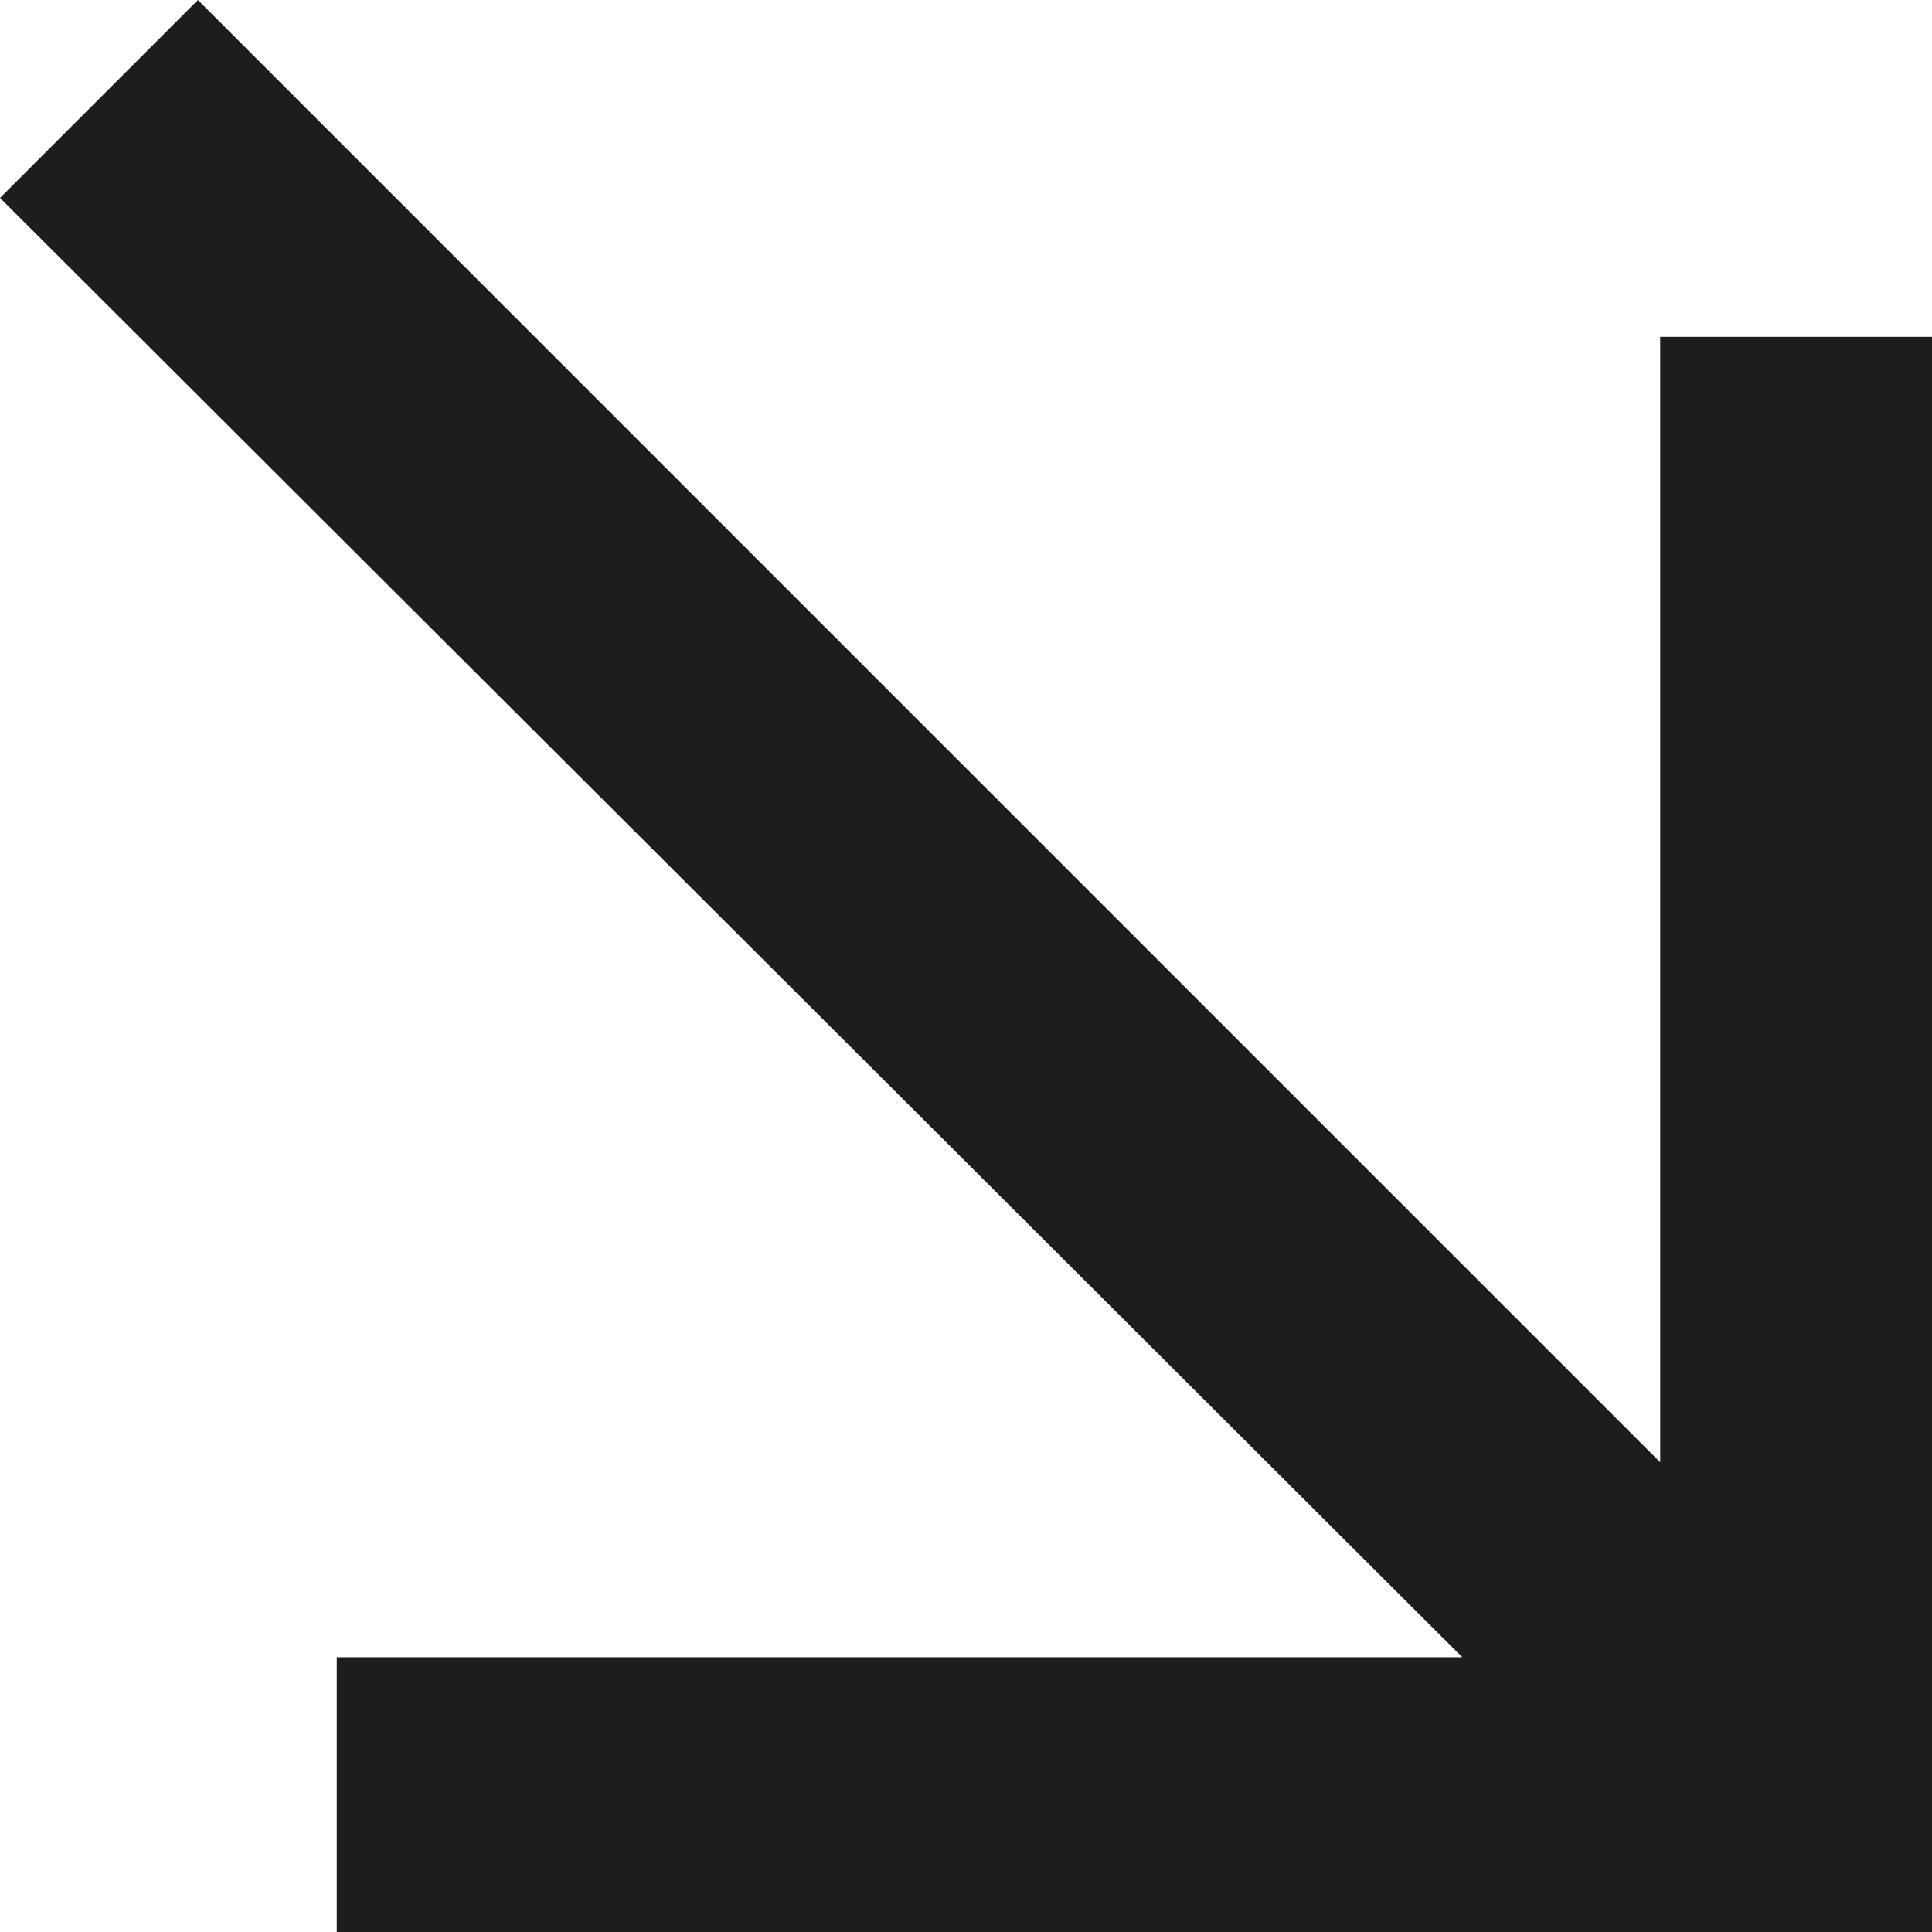
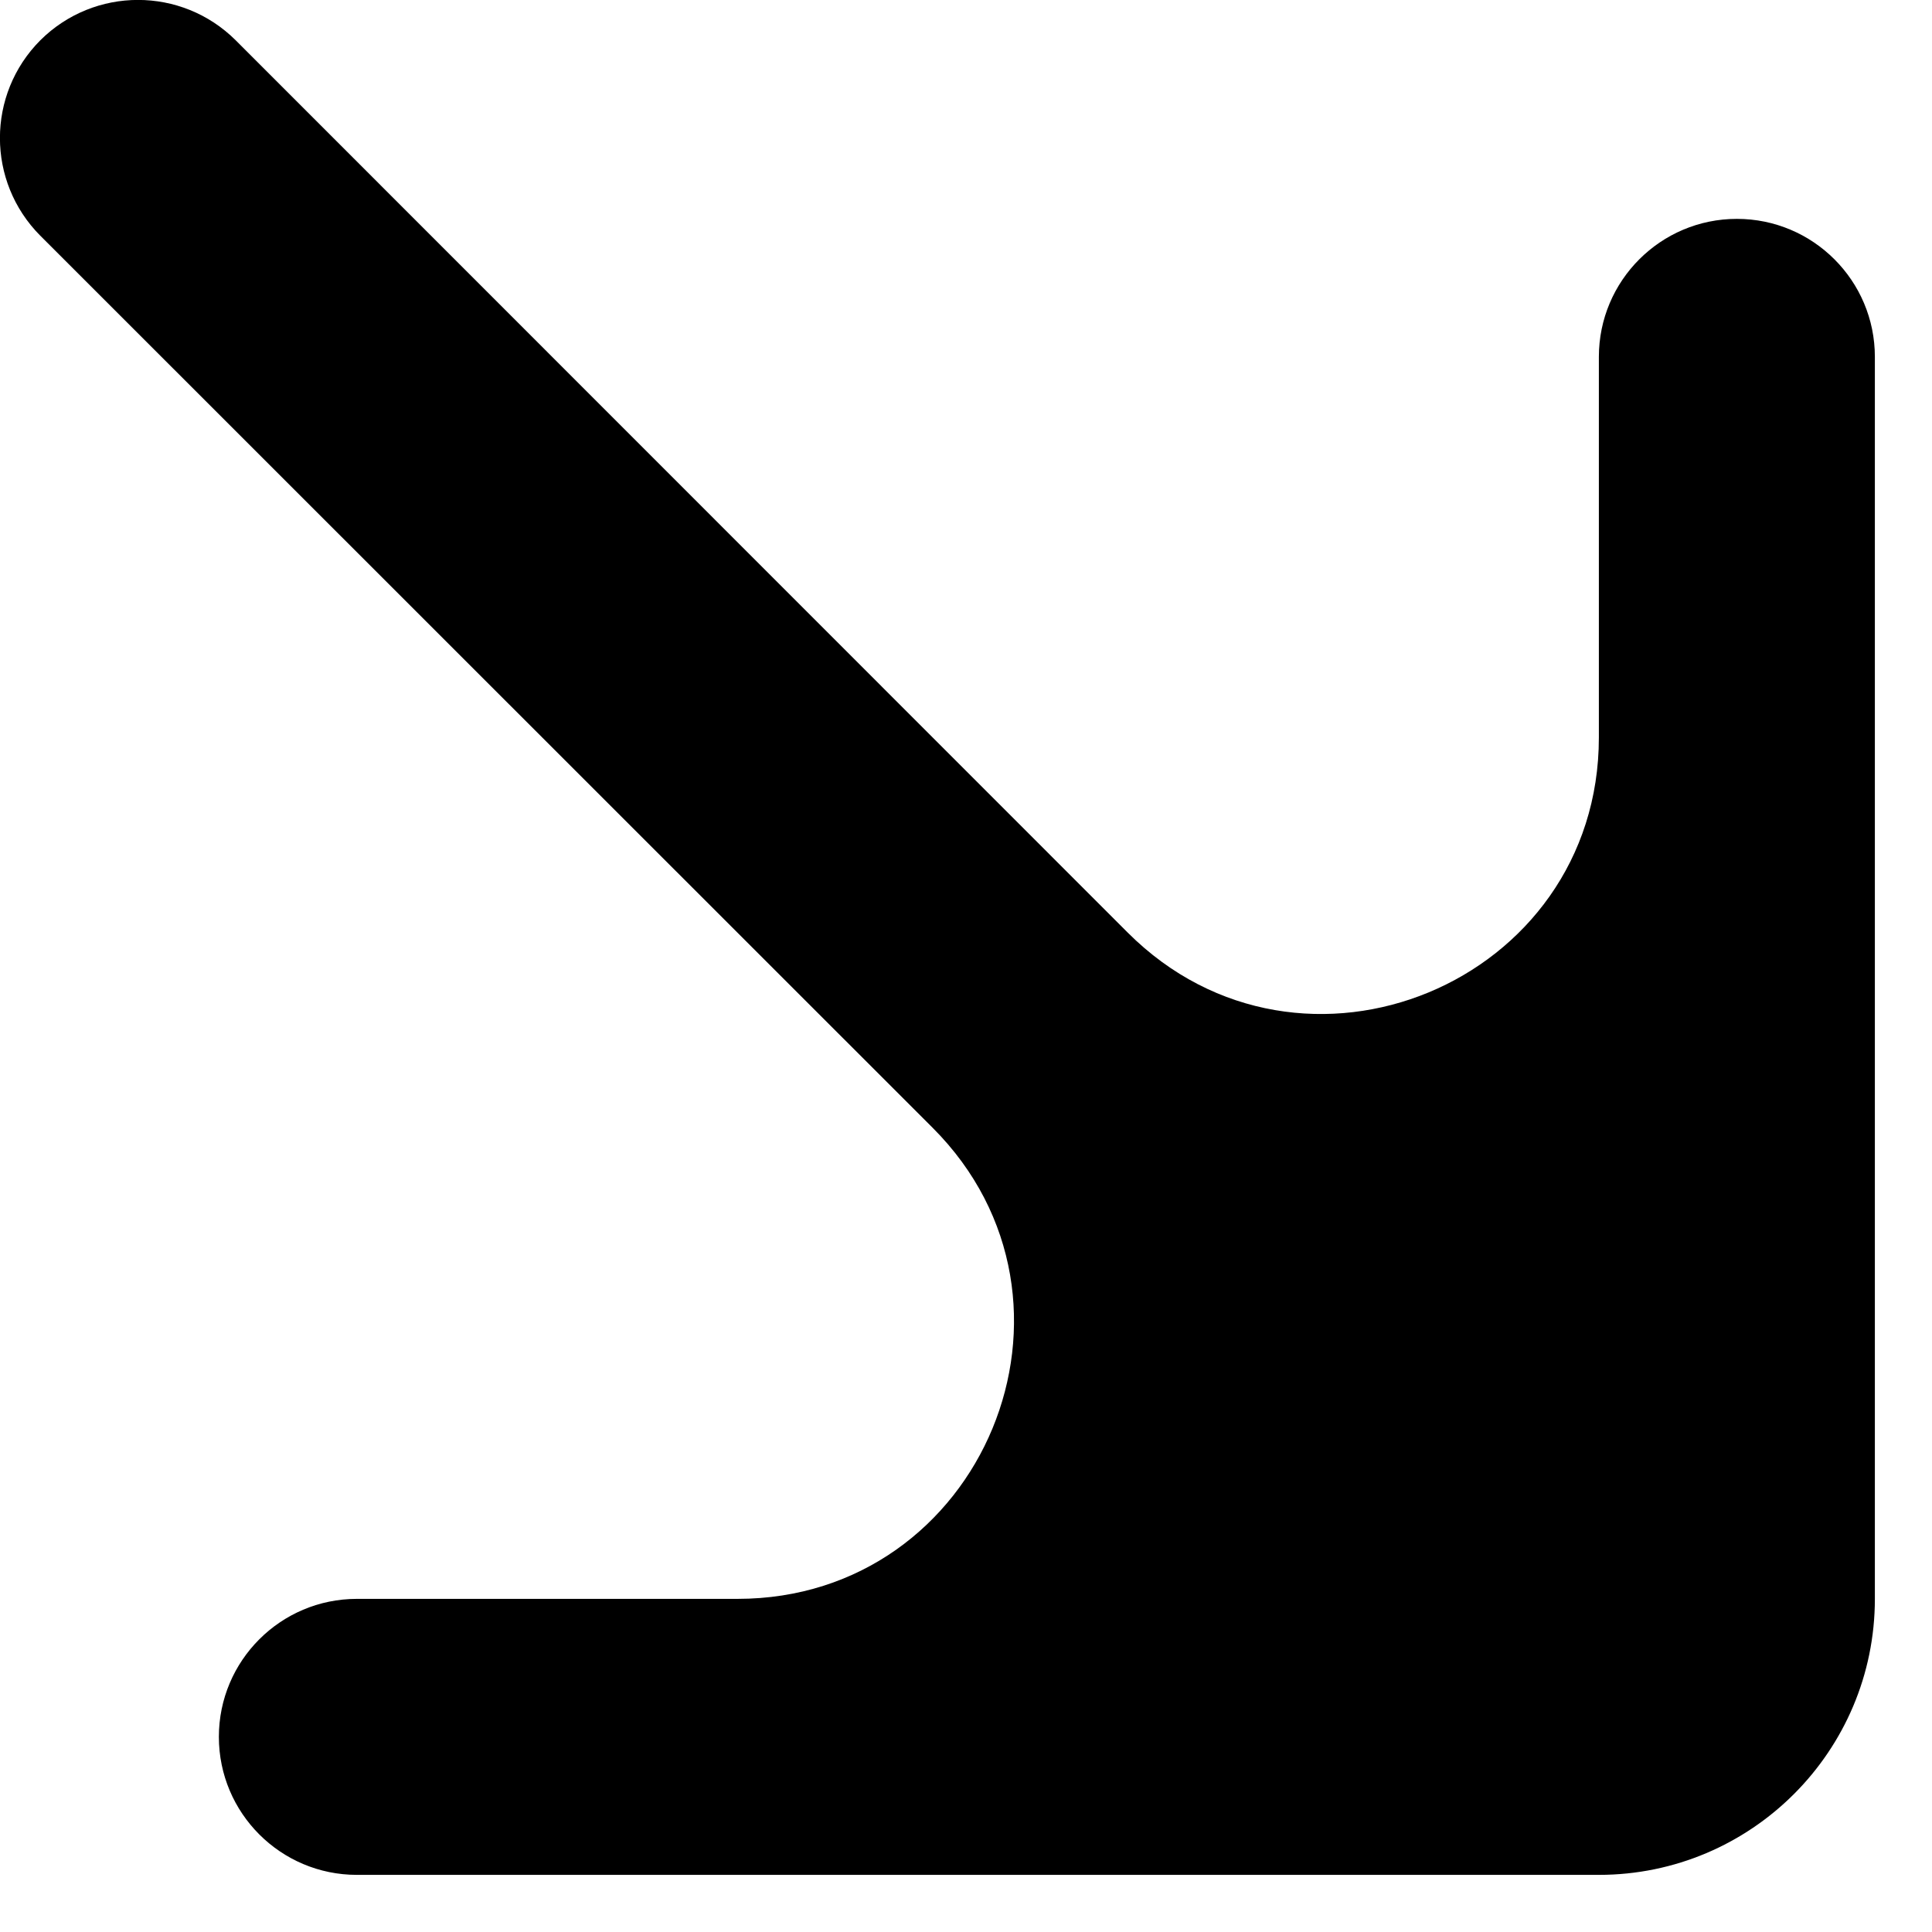
- <svg xmlns="http://www.w3.org/2000/svg" id="_Слой_2" data-name="Слой 2" viewBox="0 0 6.54 6.54">
-   <defs>
-     <style>
-       .cls-1 {
-         fill: #1d1d1b;
-       }
-     </style>
-   </defs>
-   <g id="_Слой_1-2" data-name="Слой 1">
-     <path class="cls-1" d="M6.54,1.14v5.4H1.14v-.93s3.81,0,3.81,0L0,.67l.67-.67,4.95,4.95V1.14s.93,0,.93,0Z" />
-   </g>
+ <svg xmlns="http://www.w3.org/2000/svg" width="7" height="7" viewBox="0 0 7 7" fill="none">
+   <path d="M0.793 6.293C0.793 6.017 1.017 5.793 1.293 5.793L2.672 5.793C3.563 5.793 4.009 4.716 3.379 4.086L0.146 0.854C-0.049 0.658 -0.049 0.342 0.146 0.146C0.342 -0.049 0.658 -0.049 0.854 0.146L4.086 3.379C4.716 4.009 5.793 3.563 5.793 2.672L5.793 1.293C5.793 1.017 6.017 0.793 6.293 0.793C6.569 0.793 6.793 1.017 6.793 1.293L6.793 5.793C6.793 6.345 6.345 6.793 5.793 6.793L1.293 6.793C1.017 6.793 0.793 6.569 0.793 6.293Z" fill="black" />
</svg>
